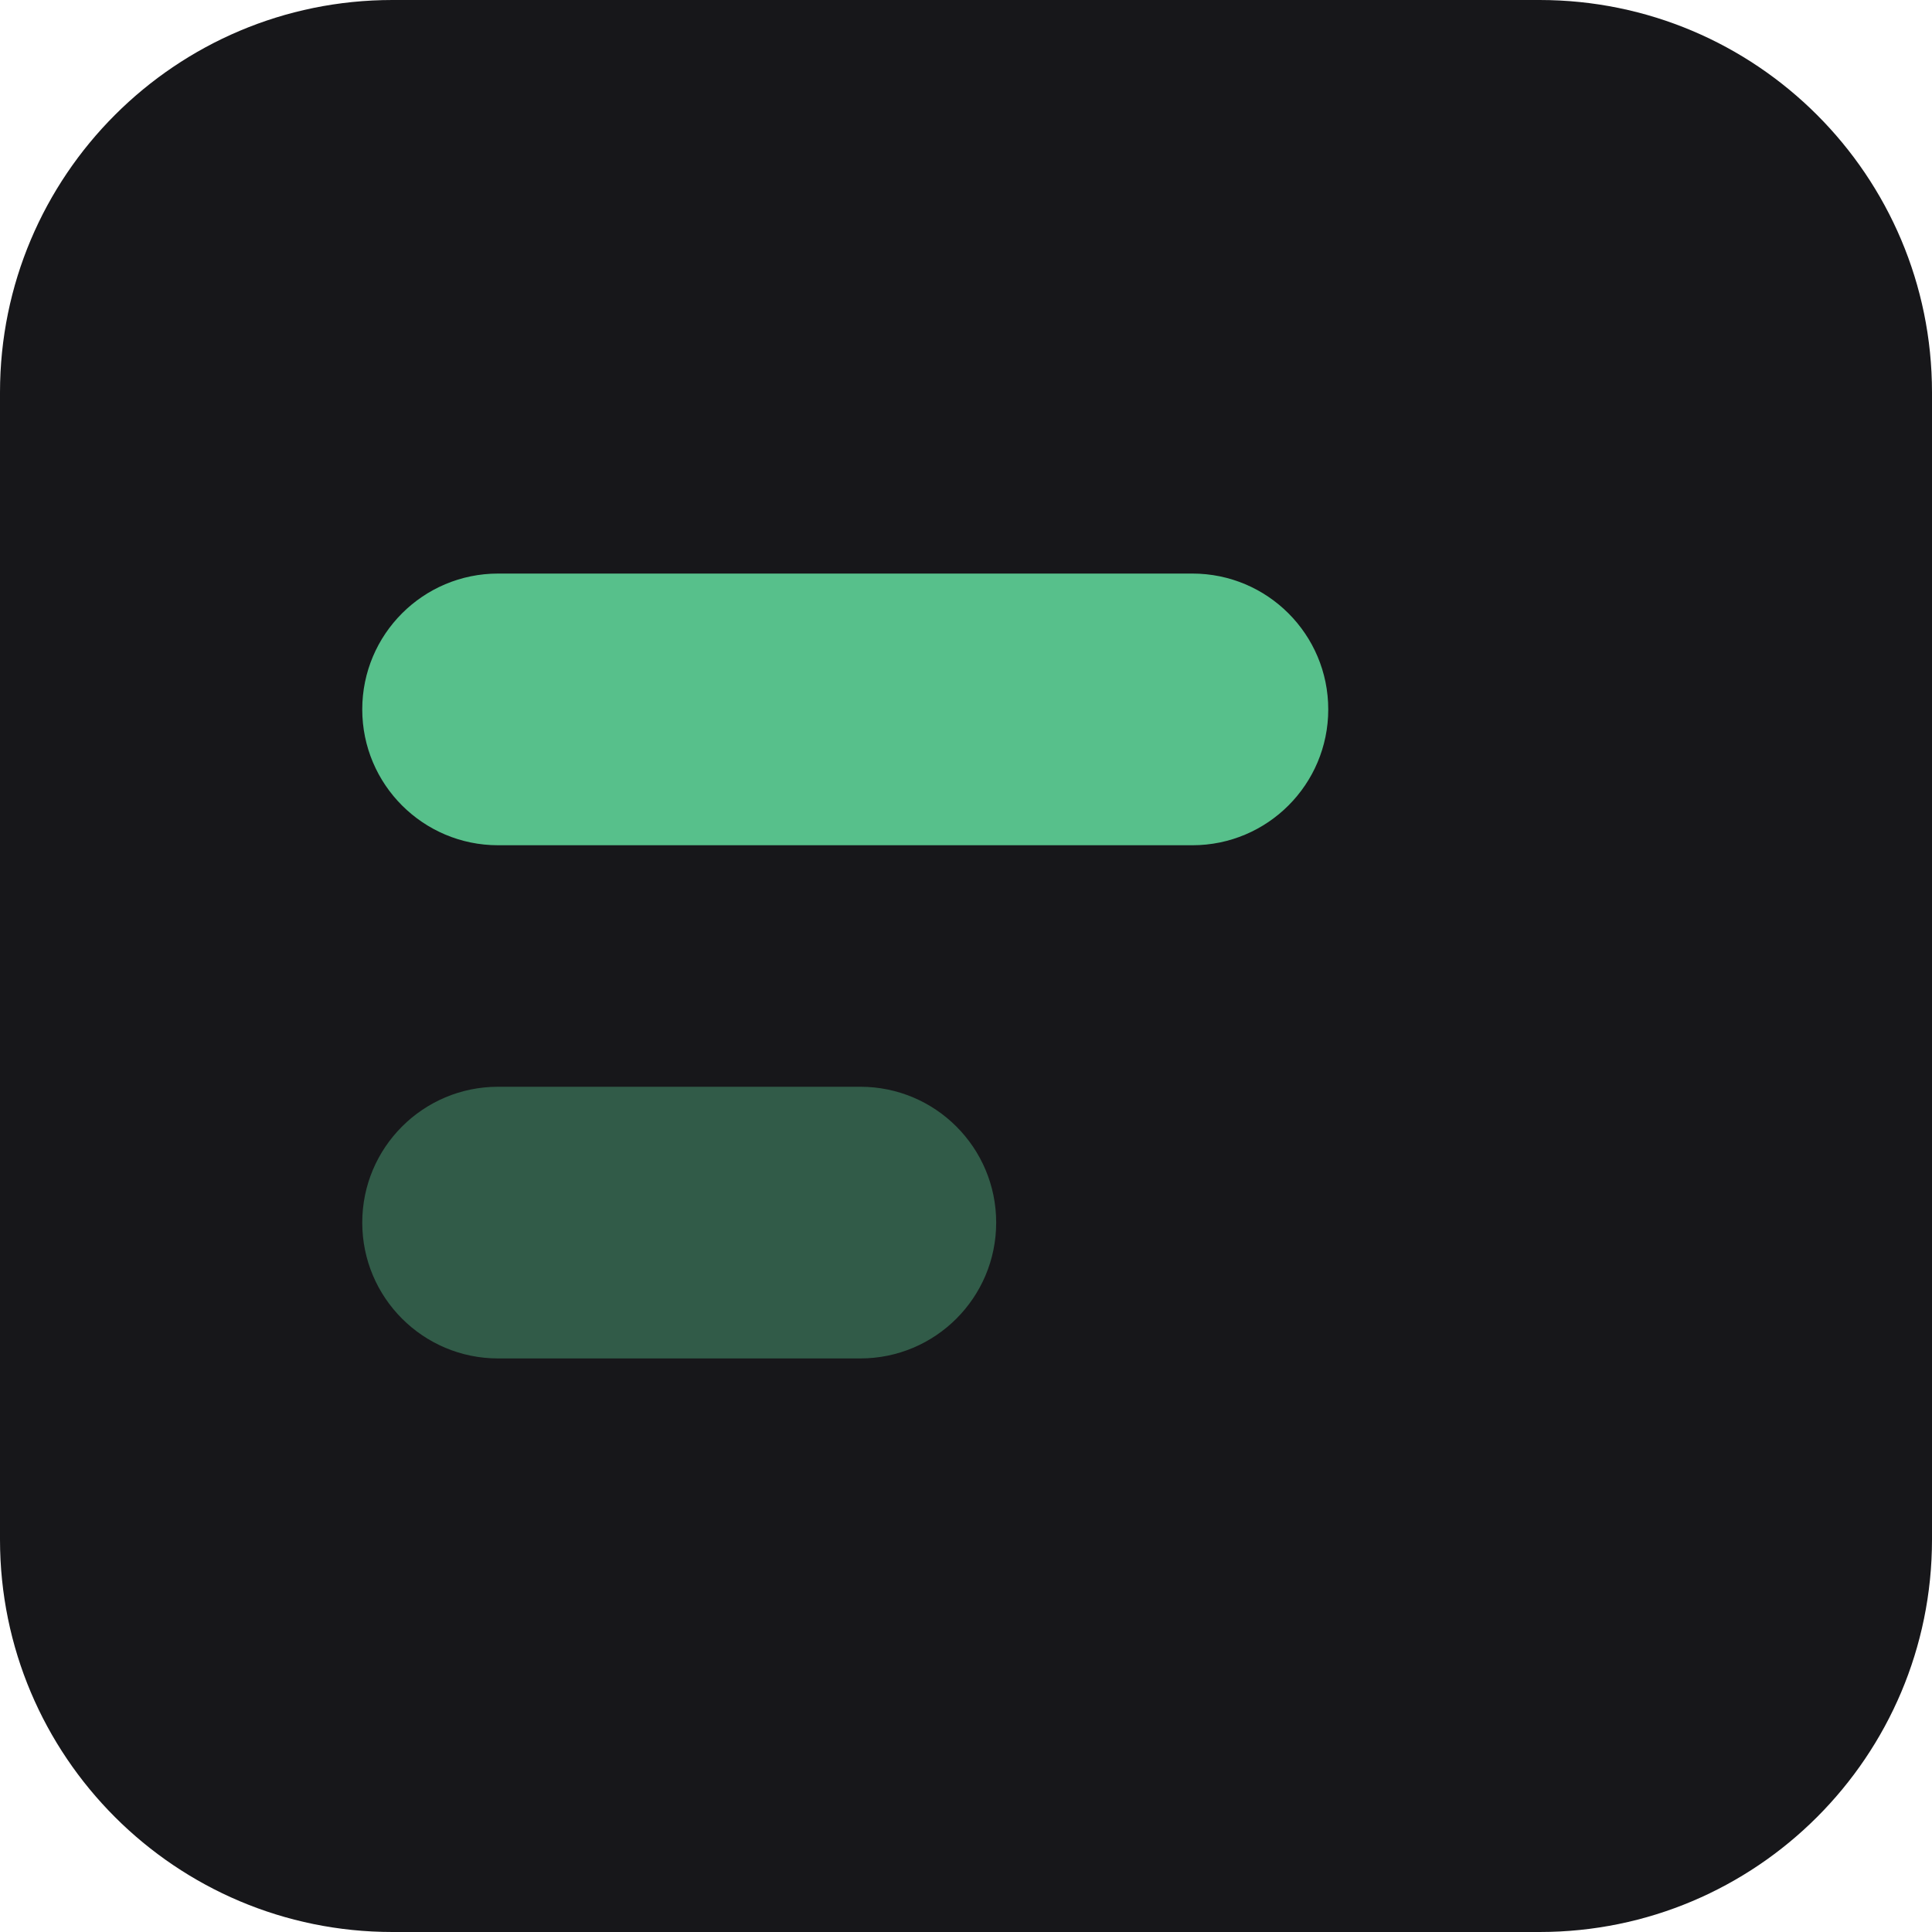
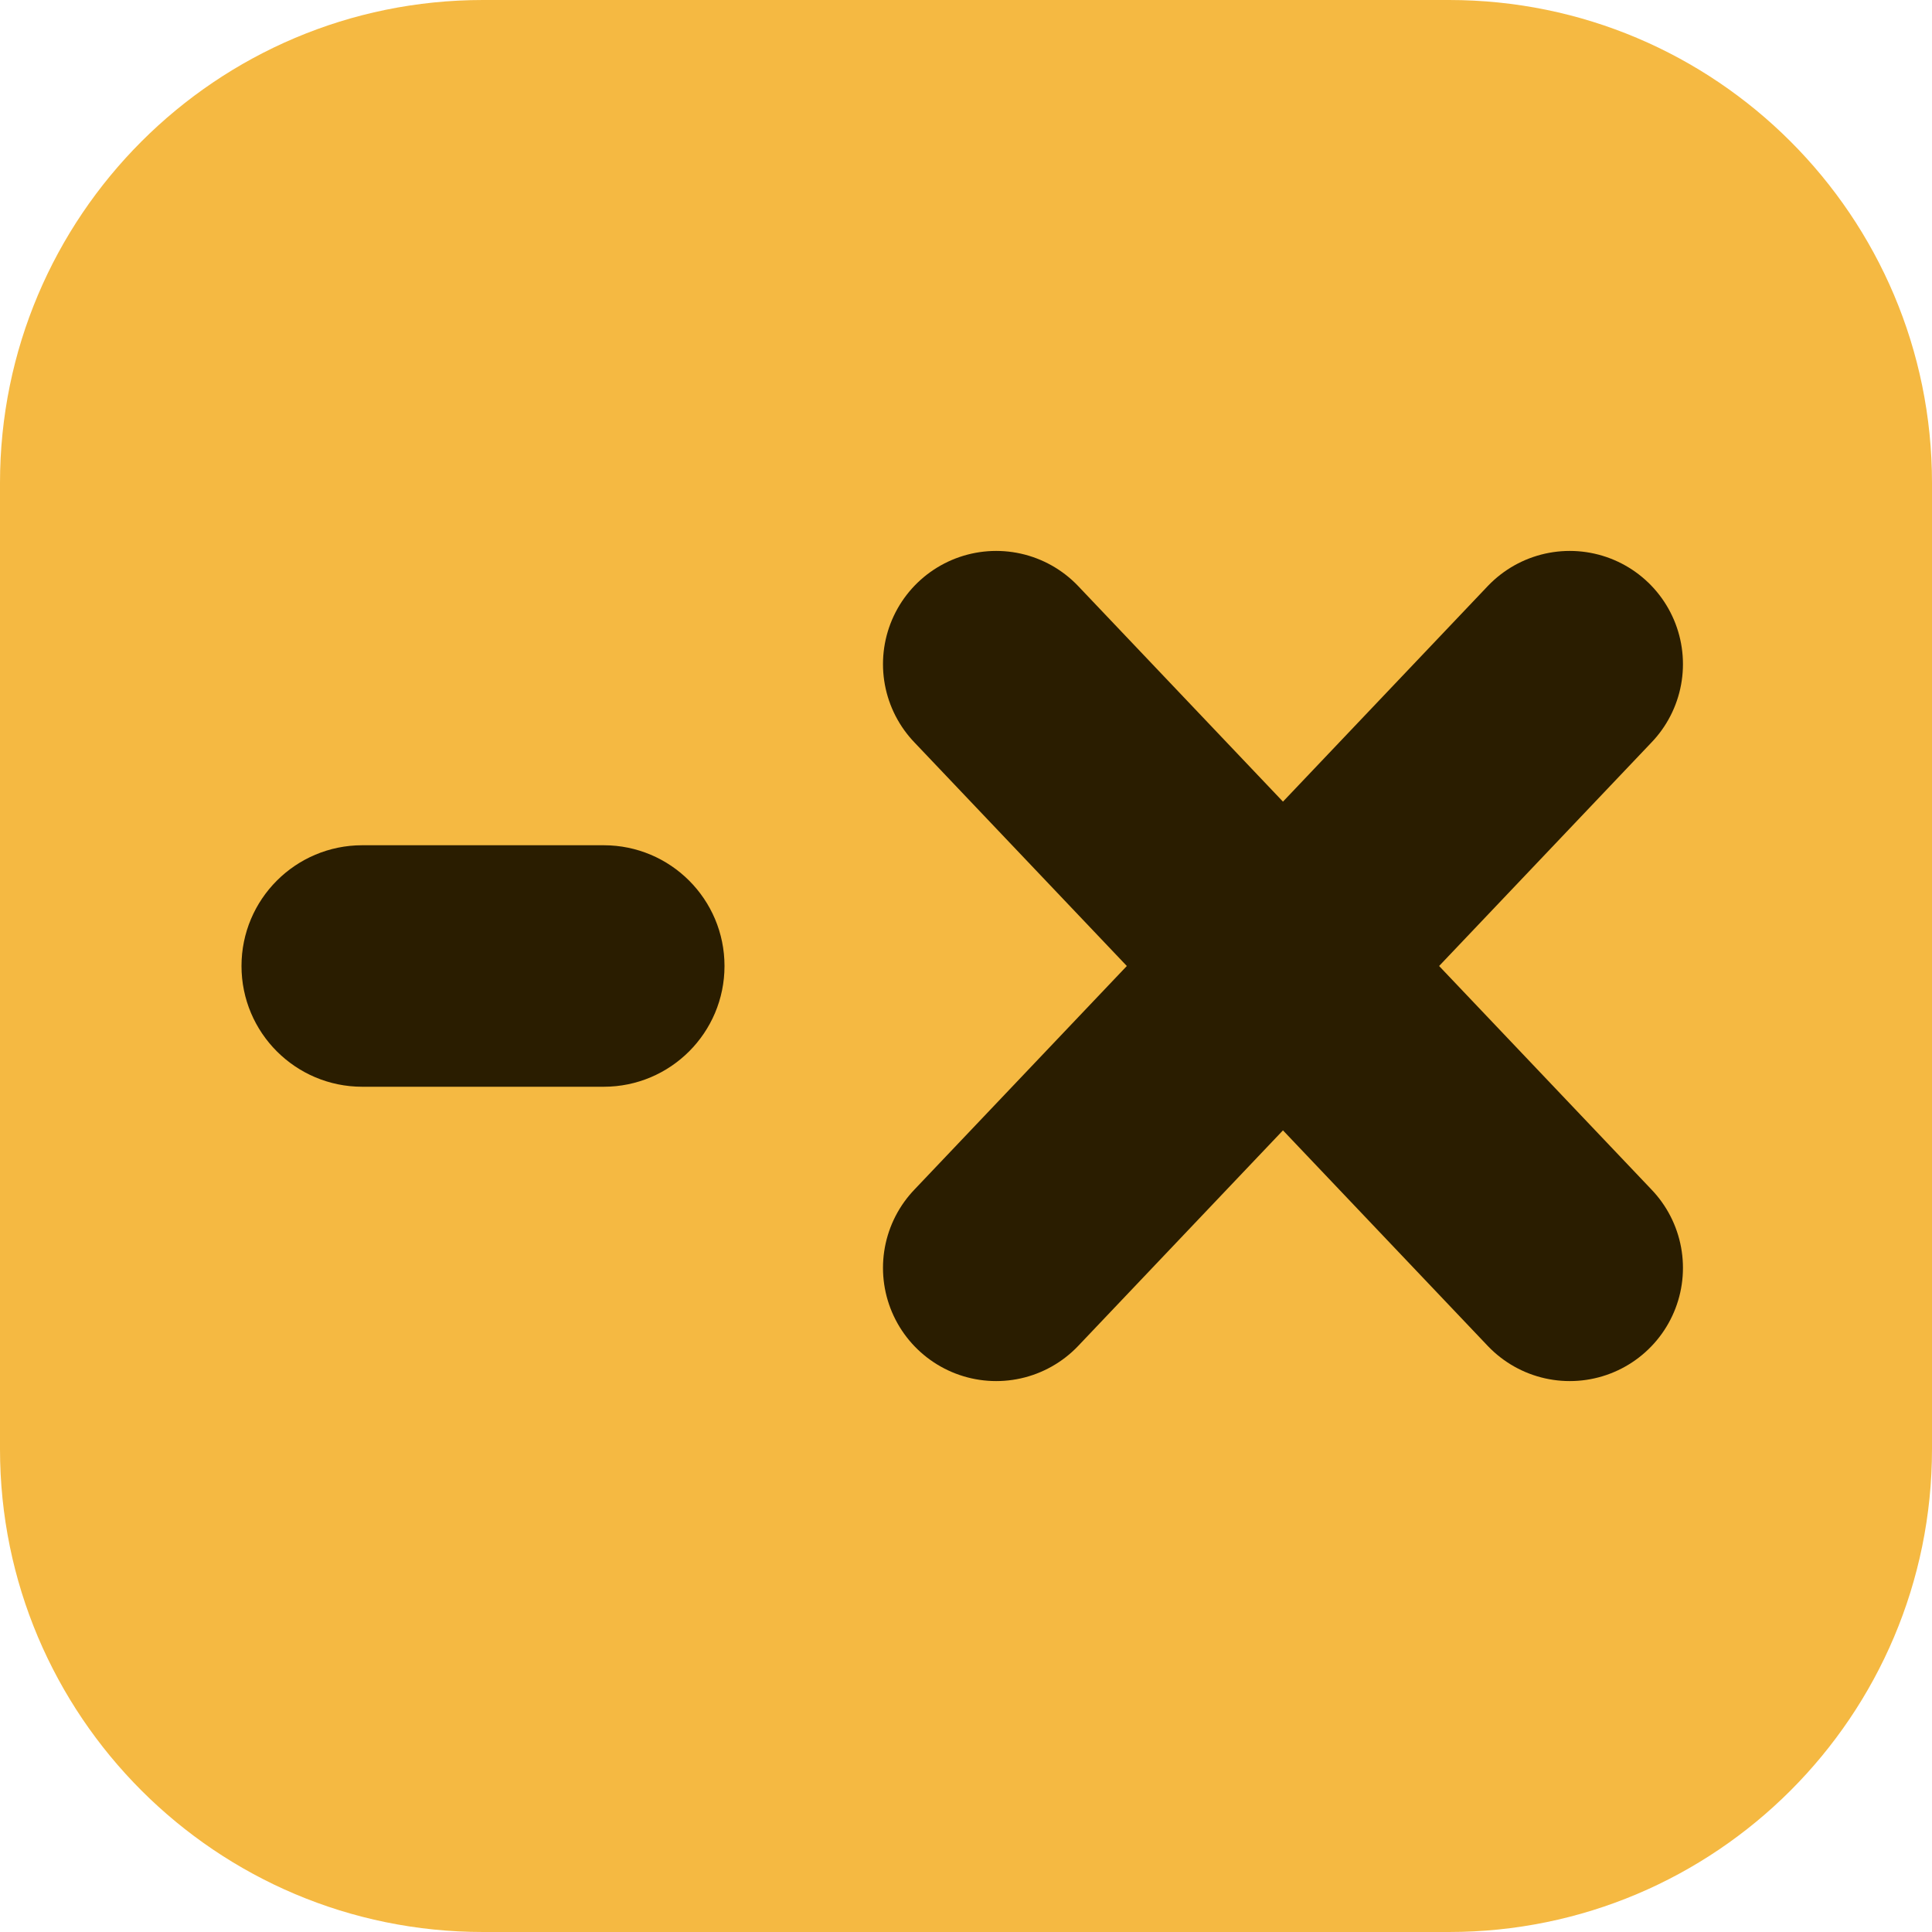
- <svg xmlns="http://www.w3.org/2000/svg" viewBox="0 0 64 64" width="64" height="64" role="img" aria-label="Directory">
-   <rect width="64" height="64" rx="13" fill="#17171a" />
-   <rect x="12" y="19" width="32" height="9" rx="4.5" fill="#57c08b" />
-   <rect x="12" y="36" width="21" height="9" rx="4.5" fill="#57c08b" opacity="0.4" />
+ <svg xmlns="http://www.w3.org/2000/svg" viewBox="0 0 64 64" width="64" height="64" role="img" aria-label="awesome-x">
+   <rect width="64" height="64" rx="16" fill="#f5b942" />
+   <rect x="8" y="28" width="16" height="8" rx="4" fill="#2a1d00" />
+   <path d="M33 22L52 42M52 22L33 42" stroke="#2a1d00" stroke-width="7.5" stroke-linecap="round" />
</svg>
